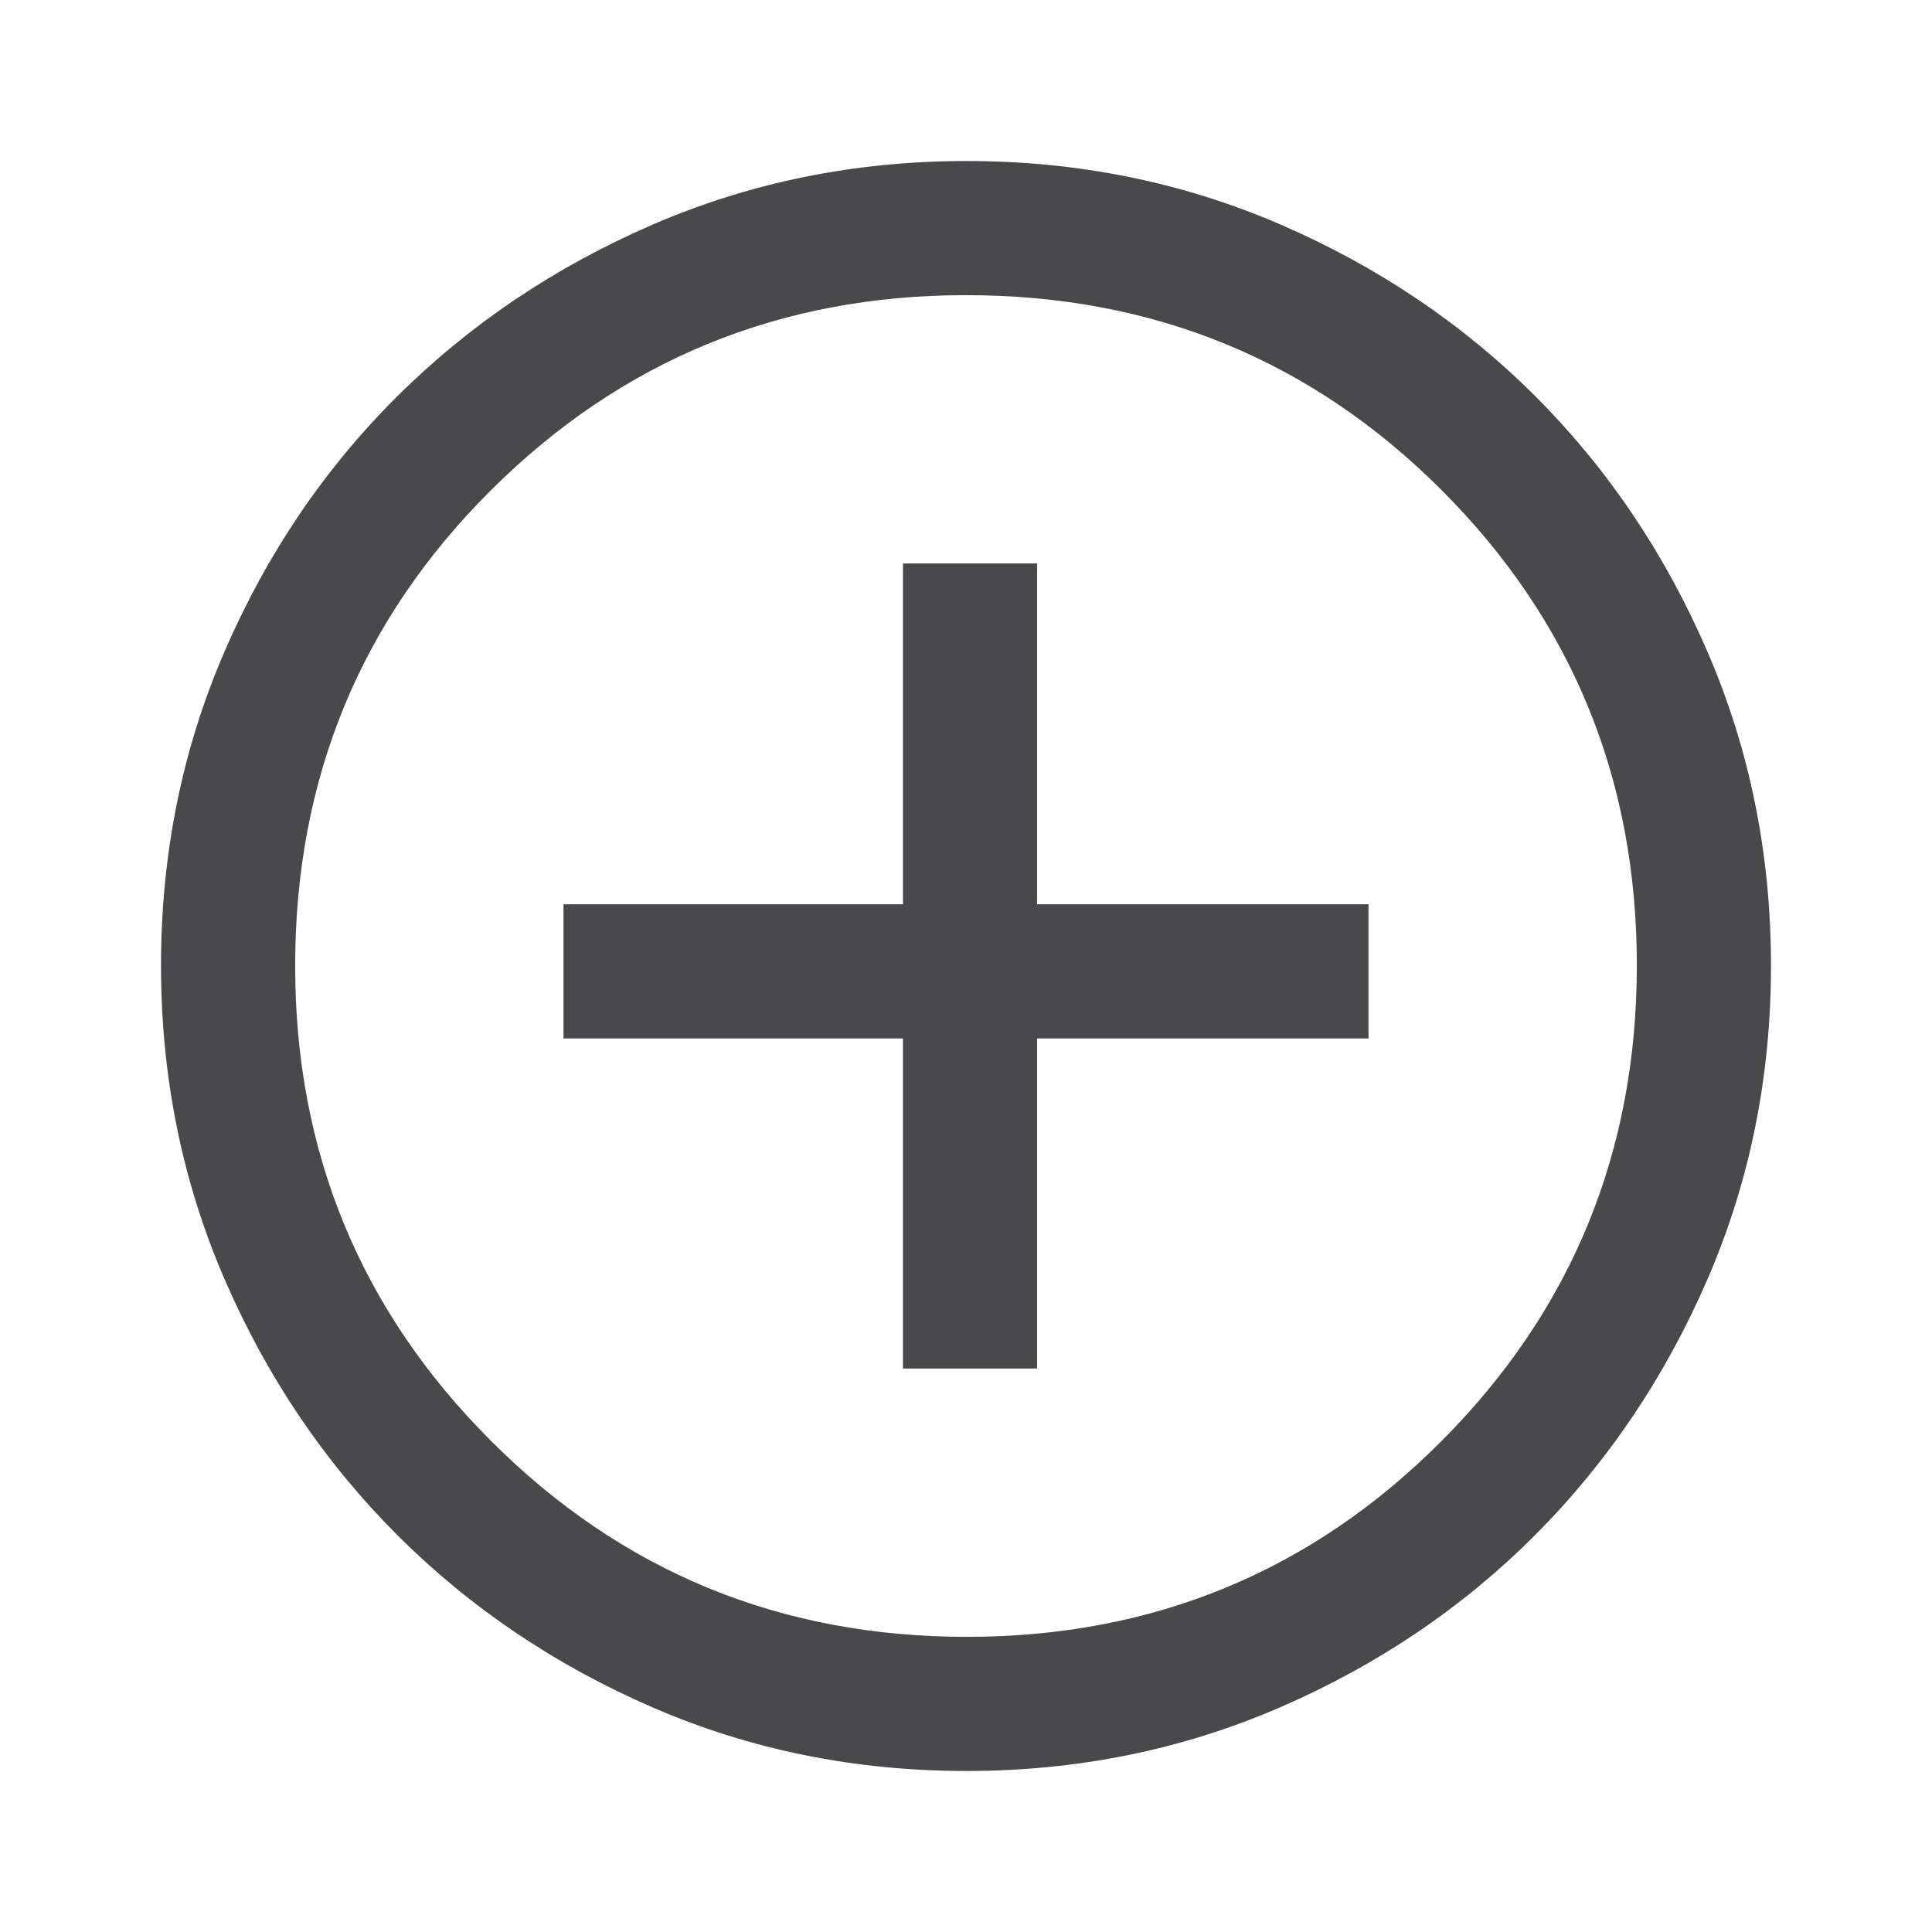
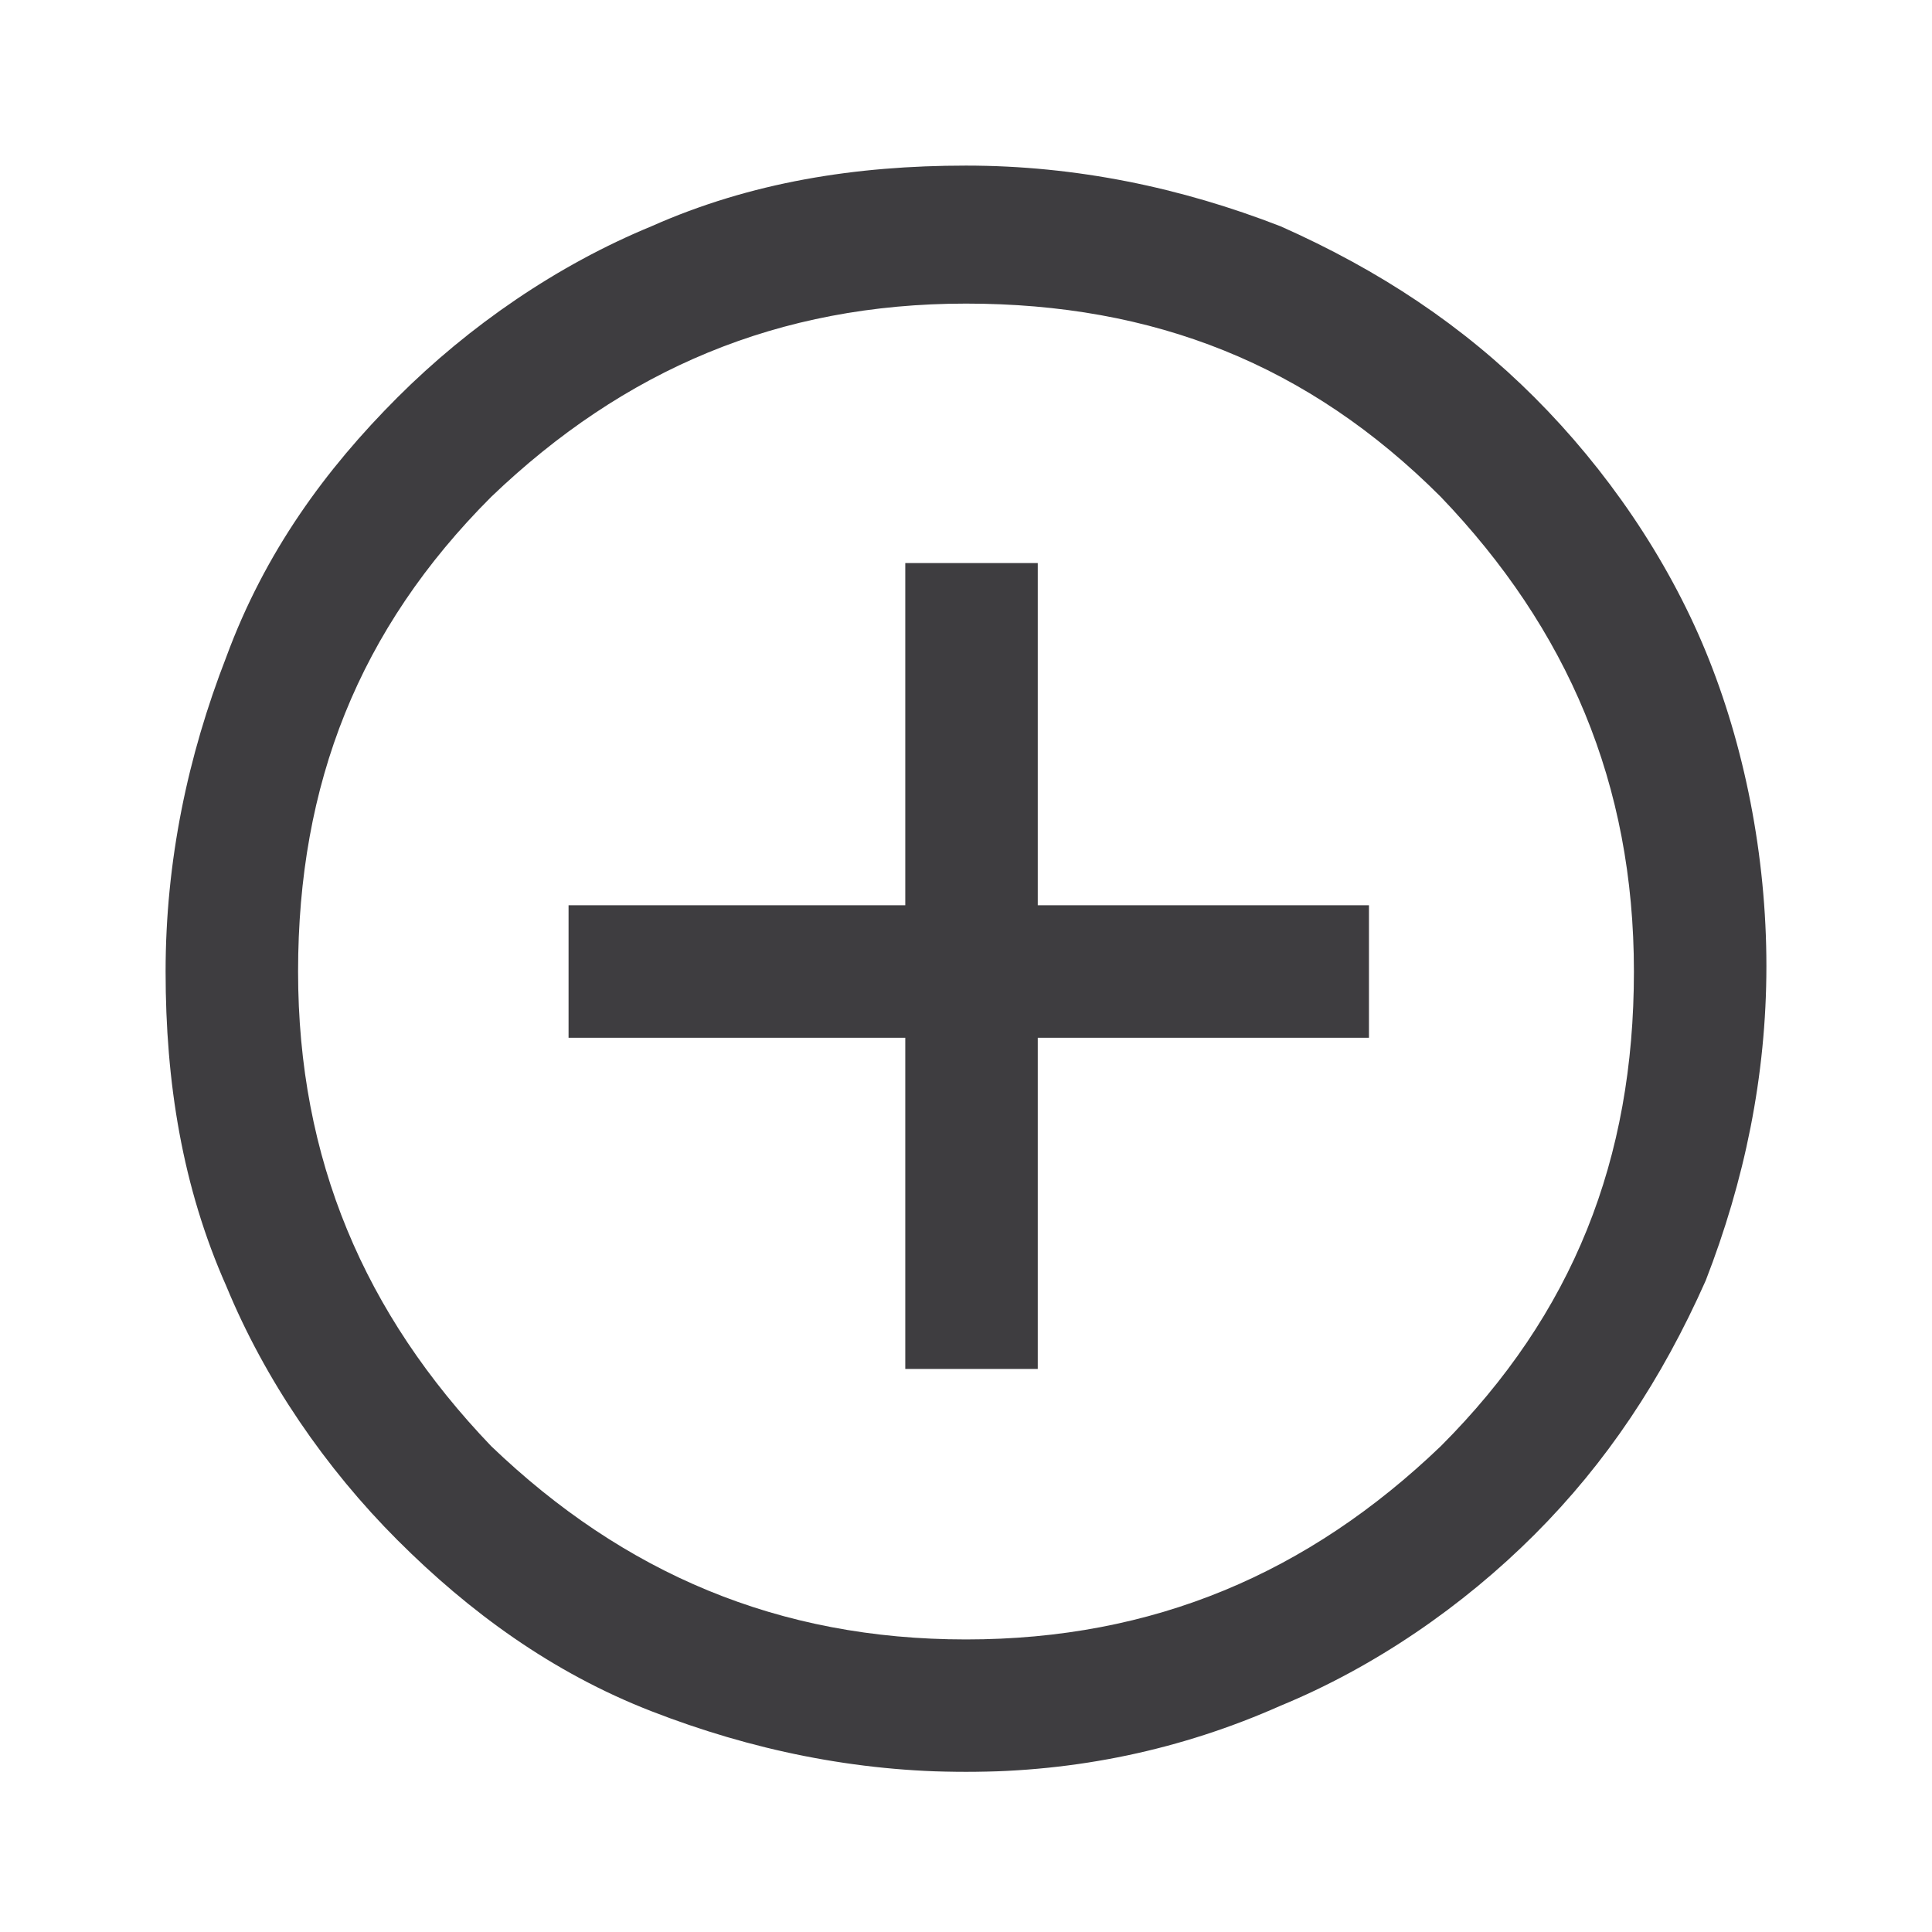
- <svg xmlns="http://www.w3.org/2000/svg" width="35" height="35" viewBox="0 0 35 35" fill="none">
-   <g opacity="0.8">
-     <mask id="mask0_2241_415" style="mask-type:alpha" maskUnits="userSpaceOnUse" x="0" y="0" width="35" height="35">
-       <rect width="35" height="35" fill="#D9D9D9" />
+ <svg xmlns="http://www.w3.org/2000/svg" version="1.1" id="圖層_1" x="0px" y="0px" viewBox="0 0 35 35" style="enable-background:new 0 0 35 35;" xml:space="preserve">
+   <style type="text/css">
+ 	.st0{fill:#D9D9D9;filter:url(#Adobe_OpacityMaskFilter);}
+ 	.st1{mask:url(#mask0_2241_415_00000031189491851804378320000017794232888947910016_);}
+ 	.st2{fill:#1C1B1F;}
+ </style>
+   <g>
+     <defs>
+       <filter id="Adobe_OpacityMaskFilter" filterUnits="userSpaceOnUse" x="2.9" y="2.9" width="29.2" height="29.2">
+         <feColorMatrix type="matrix" values="1 0 0 0 0  0 1 0 0 0  0 0 1 0 0  0 0 0 1 0" />
+       </filter>
+     </defs>
+     <mask maskUnits="userSpaceOnUse" x="2.9" y="2.9" width="29.2" height="29.2" id="mask0_2241_415_00000031189491851804378320000017794232888947910016_">
+       <rect class="st0" width="35" height="35" />
    </mask>
-     <g mask="url(#mask0_2241_415)">
-       <path d="M16.358 24.792H18.788V18.813H24.792V16.382H18.788V10.208H16.358V16.382H10.208V18.813H16.358V24.792ZM17.507 32.083C15.493 32.083 13.601 31.701 11.831 30.935C10.061 30.169 8.515 29.126 7.194 27.806C5.874 26.485 4.831 24.939 4.065 23.167C3.299 21.395 2.917 19.503 2.917 17.488C2.917 15.474 3.299 13.58 4.065 11.809C4.831 10.037 5.874 8.495 7.194 7.182C8.515 5.87 10.061 4.831 11.833 4.065C13.604 3.3 15.498 2.917 17.512 2.917C19.526 2.917 21.42 3.3 23.192 4.065C24.963 4.831 26.505 5.87 27.818 7.182C29.13 8.495 30.169 10.038 30.935 11.813C31.701 13.587 32.083 15.48 32.083 17.494C32.083 19.507 31.701 21.399 30.935 23.169C30.169 24.939 29.13 26.483 27.818 27.801C26.505 29.119 24.962 30.162 23.188 30.931C21.413 31.699 19.52 32.083 17.507 32.083ZM17.512 29.653C20.89 29.653 23.759 28.47 26.116 26.104C28.474 23.739 29.653 20.866 29.653 17.488C29.653 14.11 28.475 11.242 26.121 8.884C23.766 6.526 20.893 5.347 17.5 5.347C14.13 5.347 11.261 6.525 8.896 8.879C6.53 11.234 5.347 14.107 5.347 17.5C5.347 20.87 6.53 23.739 8.896 26.104C11.261 28.47 14.134 29.653 17.512 29.653Z" fill="#1C1B1F" />
+     <g class="st1">
+       <path class="st2" d="M16.4,24.8h2.4v-6h6v-2.4h-6v-6.2h-2.4v6.2h-6.1v2.4h6.1V24.8z M17.5,32.1c-2,0-3.9-0.4-5.7-1.1    s-3.3-1.8-4.6-3.1c-1.3-1.3-2.4-2.9-3.1-4.6c-0.8-1.8-1.1-3.7-1.1-5.7c0-2,0.4-3.9,1.1-5.7C4.8,10,5.9,8.5,7.2,7.2    c1.3-1.3,2.9-2.4,4.6-3.1c1.8-0.8,3.7-1.1,5.7-1.1c2,0,3.9,0.4,5.7,1.1c1.8,0.8,3.3,1.8,4.6,3.1s2.4,2.9,3.1,4.6s1.1,3.7,1.1,5.7    c0,2-0.4,3.9-1.1,5.7c-0.8,1.8-1.8,3.3-3.1,4.6s-2.9,2.4-4.6,3.1C21.4,31.7,19.5,32.1,17.5,32.1z M17.5,29.7    c3.4,0,6.2-1.2,8.6-3.5c2.4-2.4,3.5-5.2,3.5-8.6c0-3.4-1.2-6.2-3.5-8.6c-2.4-2.4-5.2-3.5-8.6-3.5c-3.4,0-6.2,1.2-8.6,3.5    c-2.4,2.4-3.5,5.2-3.5,8.6c0,3.4,1.2,6.2,3.5,8.6C11.3,28.5,14.1,29.7,17.5,29.7z" />
    </g>
  </g>
</svg>
